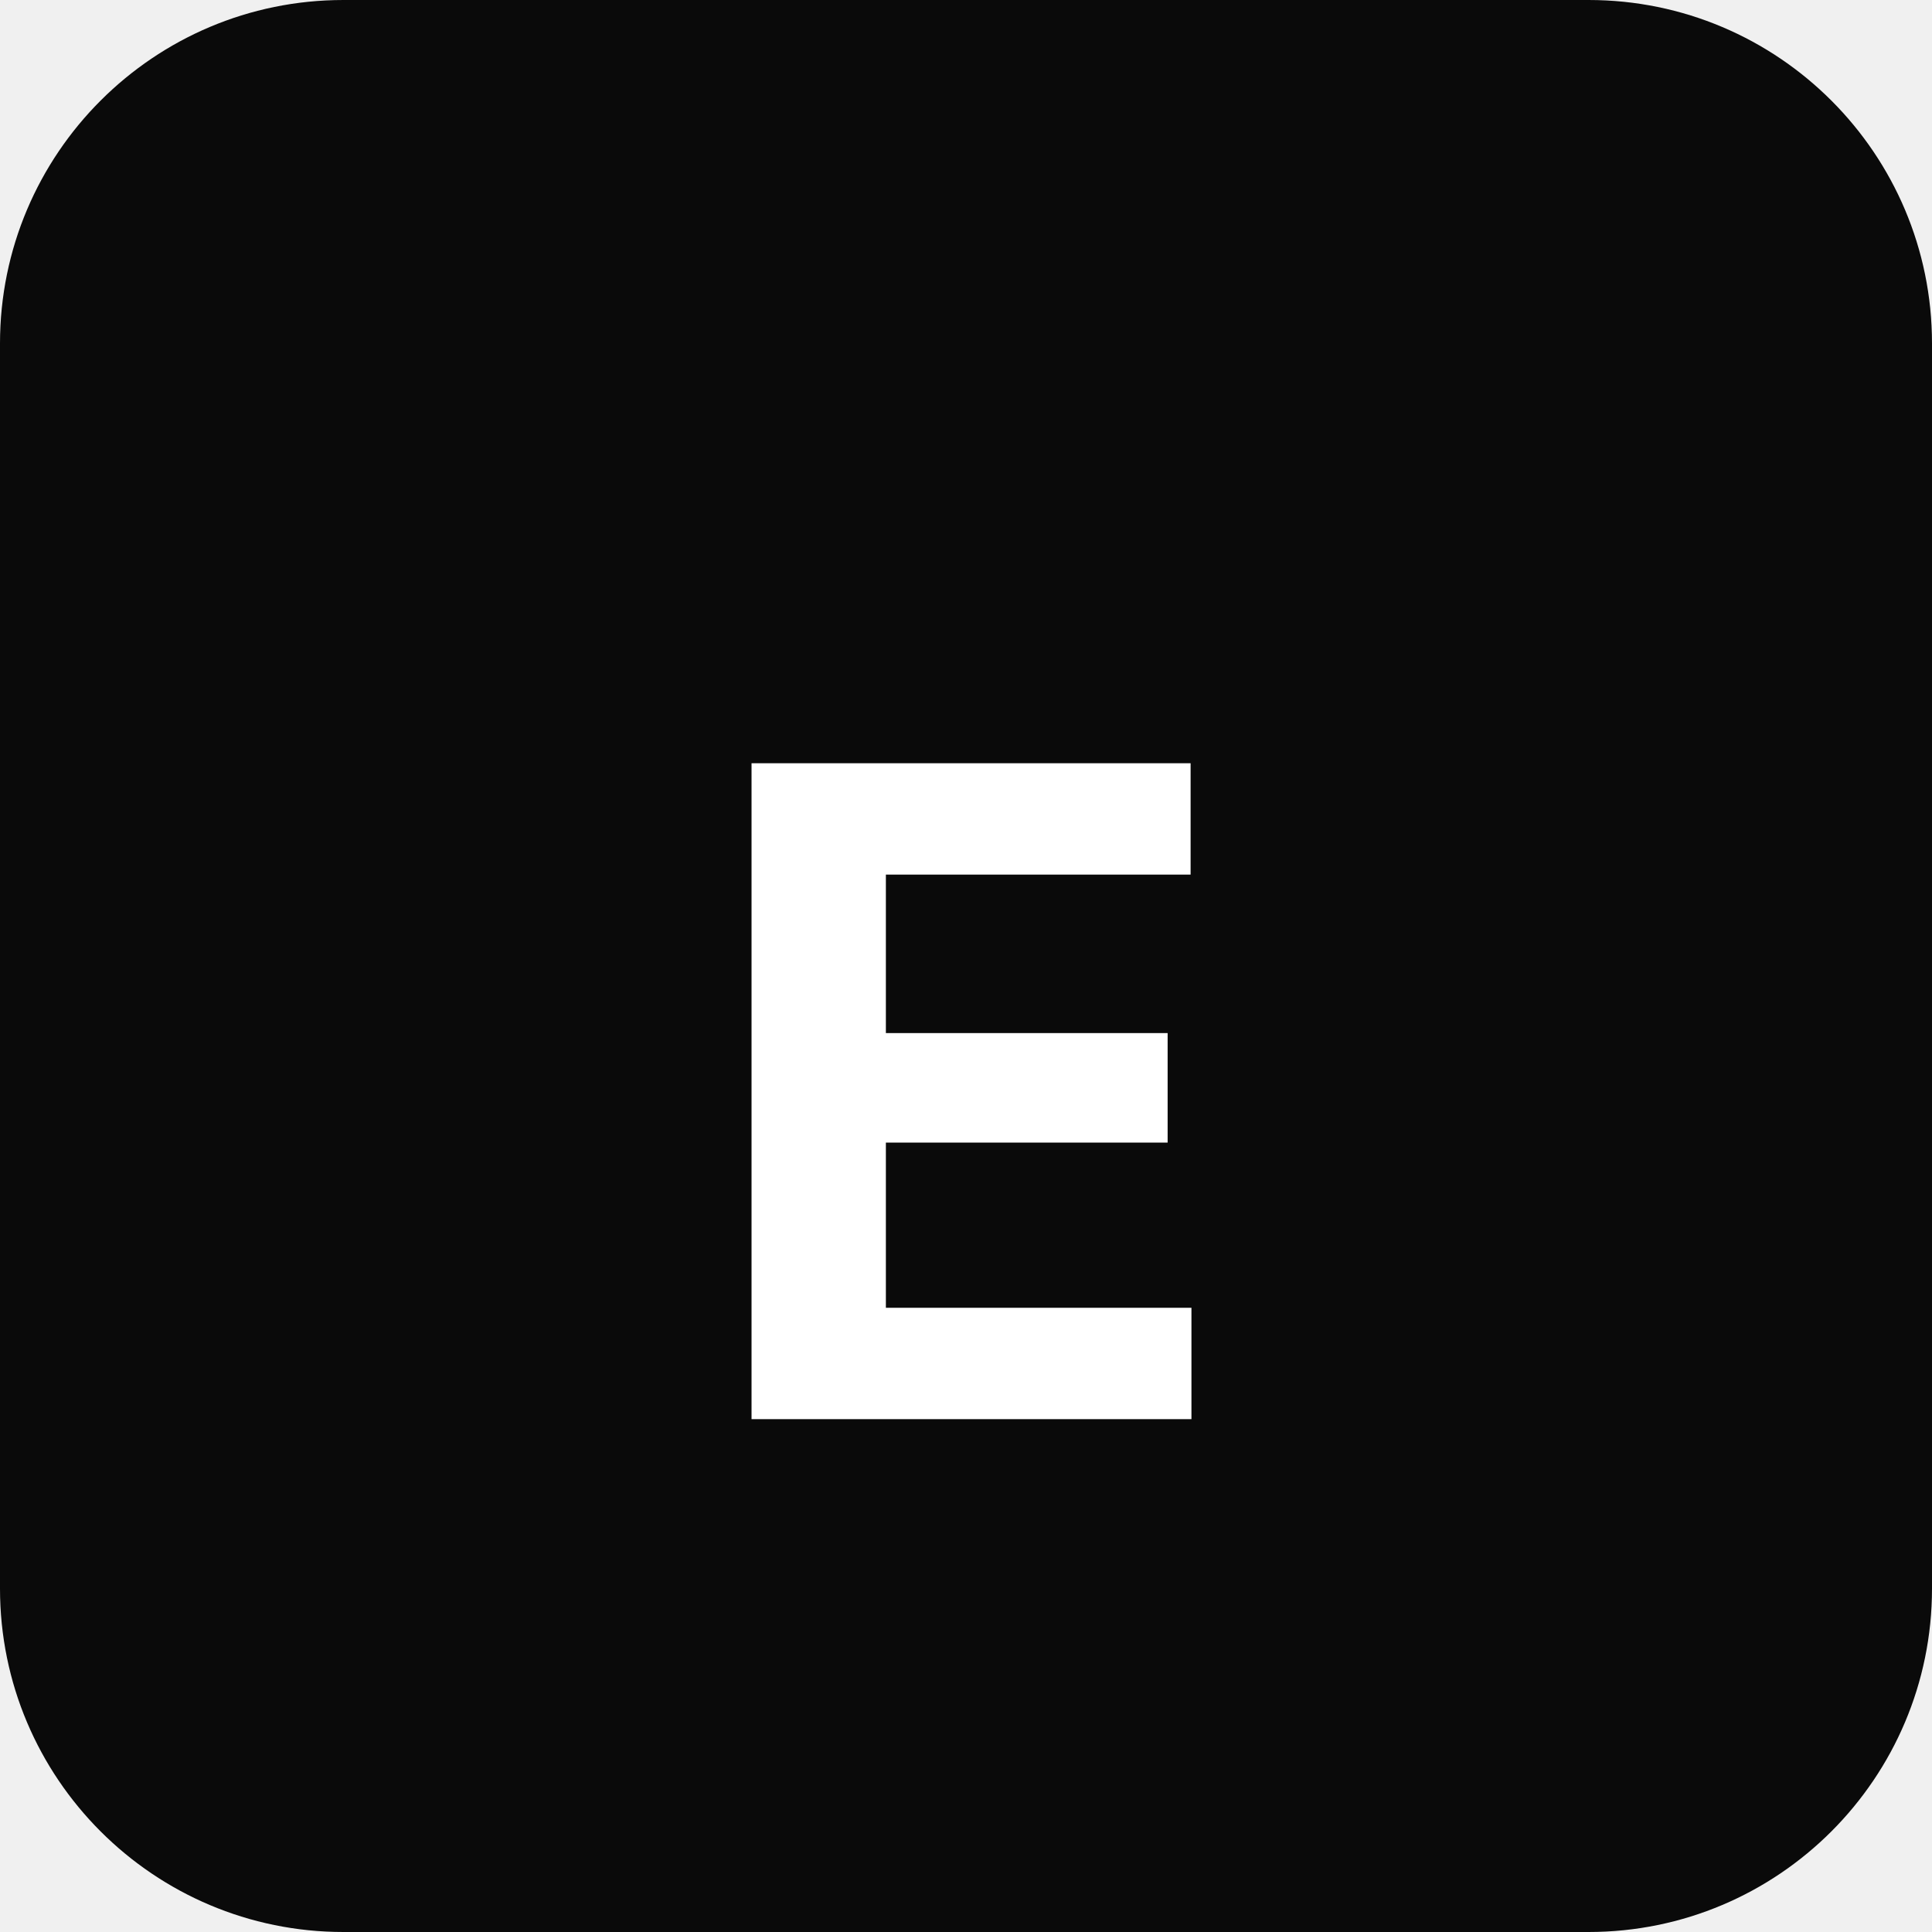
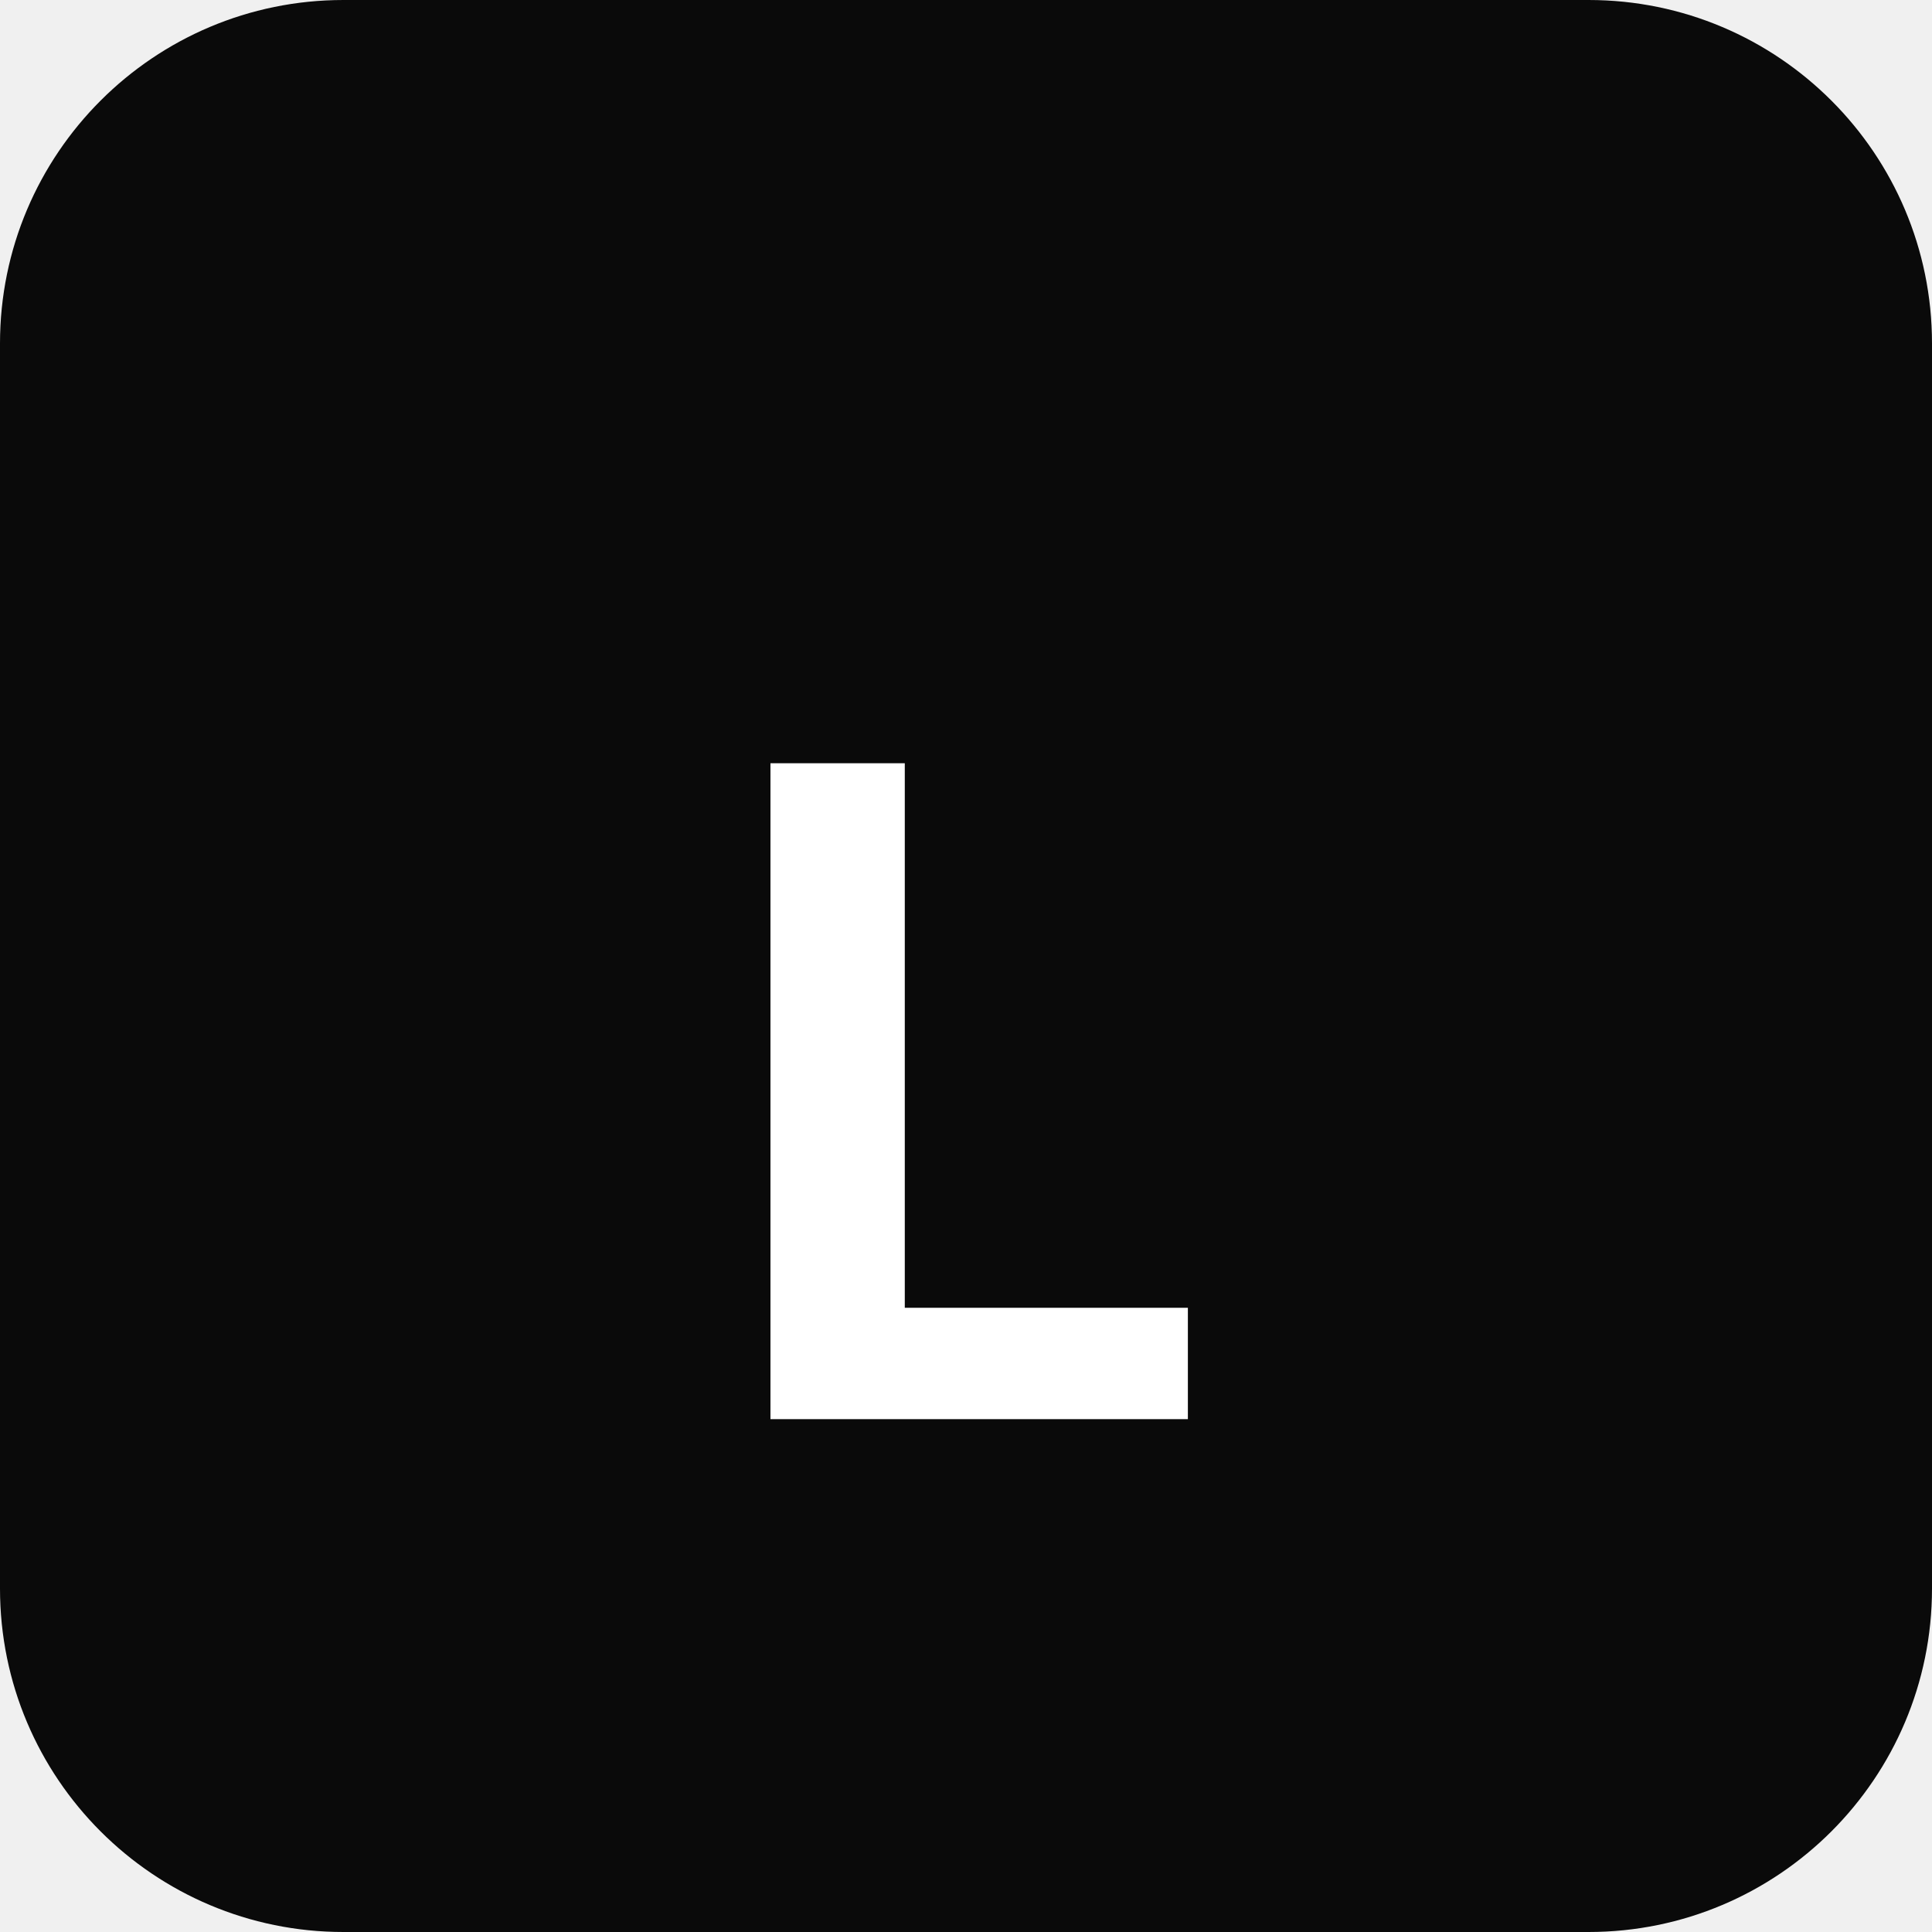
- <svg xmlns="http://www.w3.org/2000/svg" width="180" height="180" viewBox="0 0 180 180" role="img" aria-label="Entry apple touch icon">
+ <svg xmlns="http://www.w3.org/2000/svg" width="180" height="180" viewBox="0 0 180 180" role="img" aria-label="Logr apple touch icon">
  <rect width="180" height="180" rx="32" fill="#0a0a0a" />
  <text x="50%" y="56%" fill="#ffffff" font-size="84" font-family="Inter, system-ui, -apple-system, sans-serif" font-weight="700" text-anchor="middle" dominant-baseline="middle">
-     E
+     L
  </text>
</svg>
